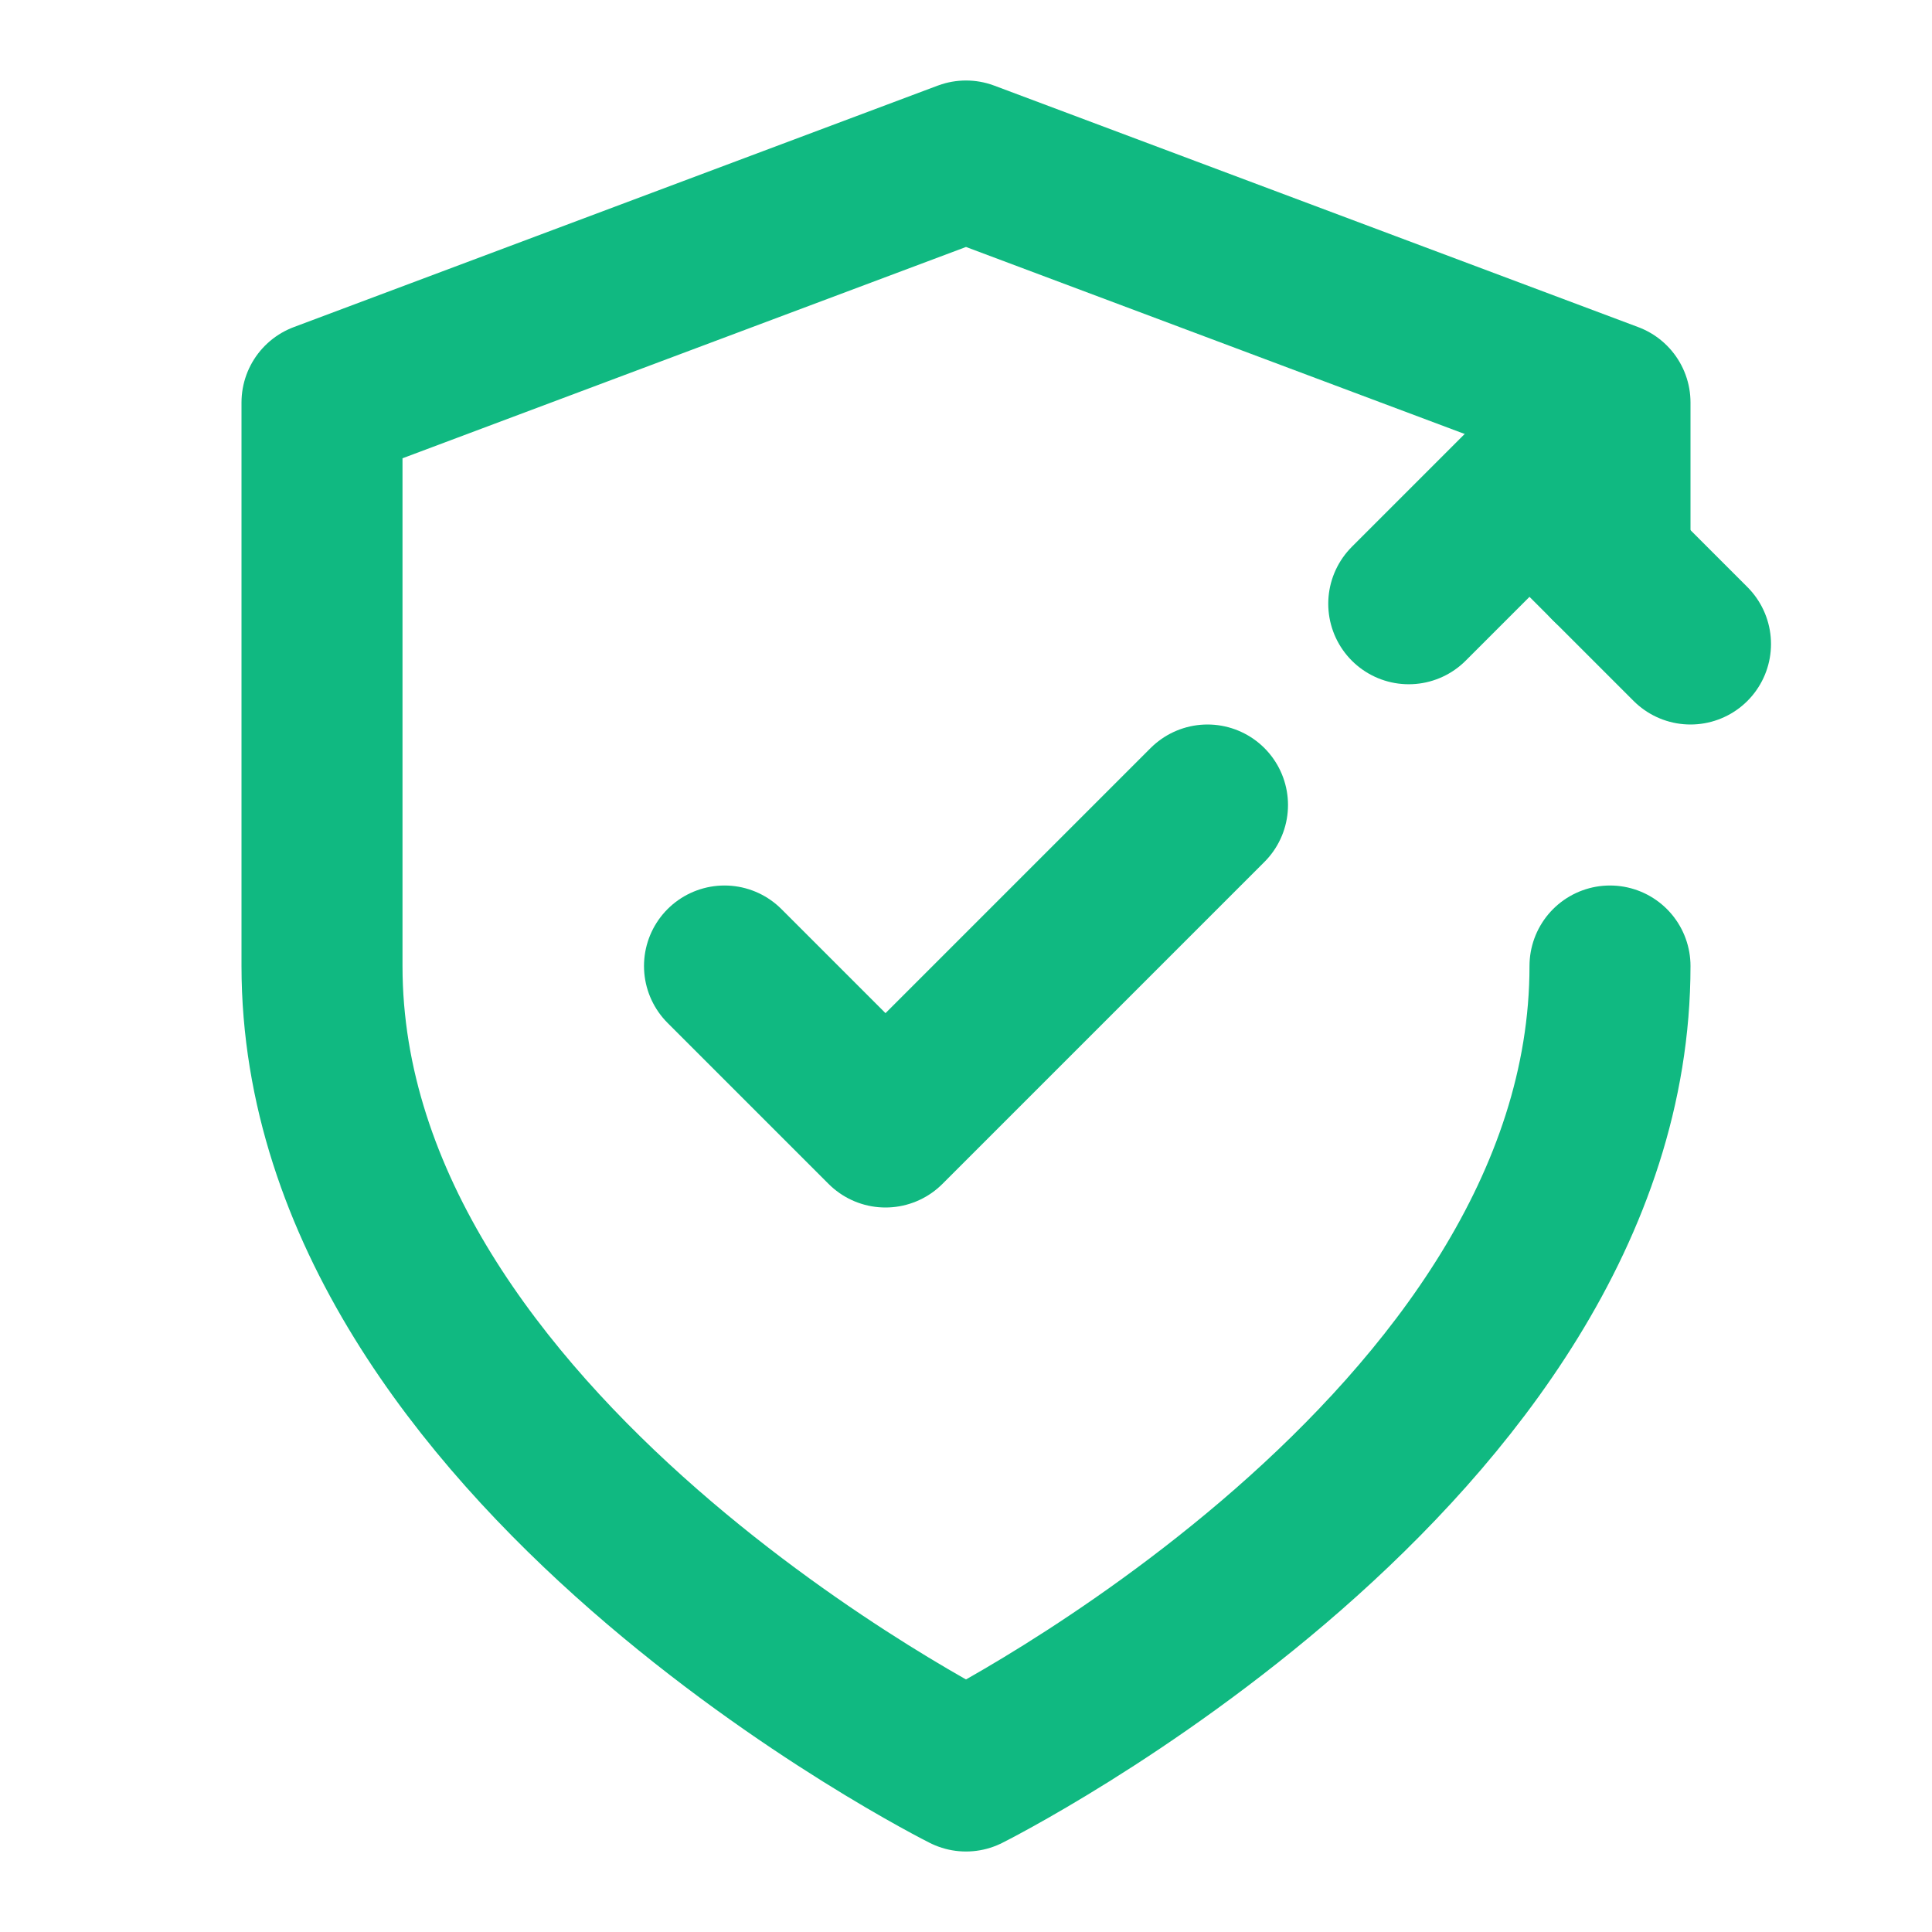
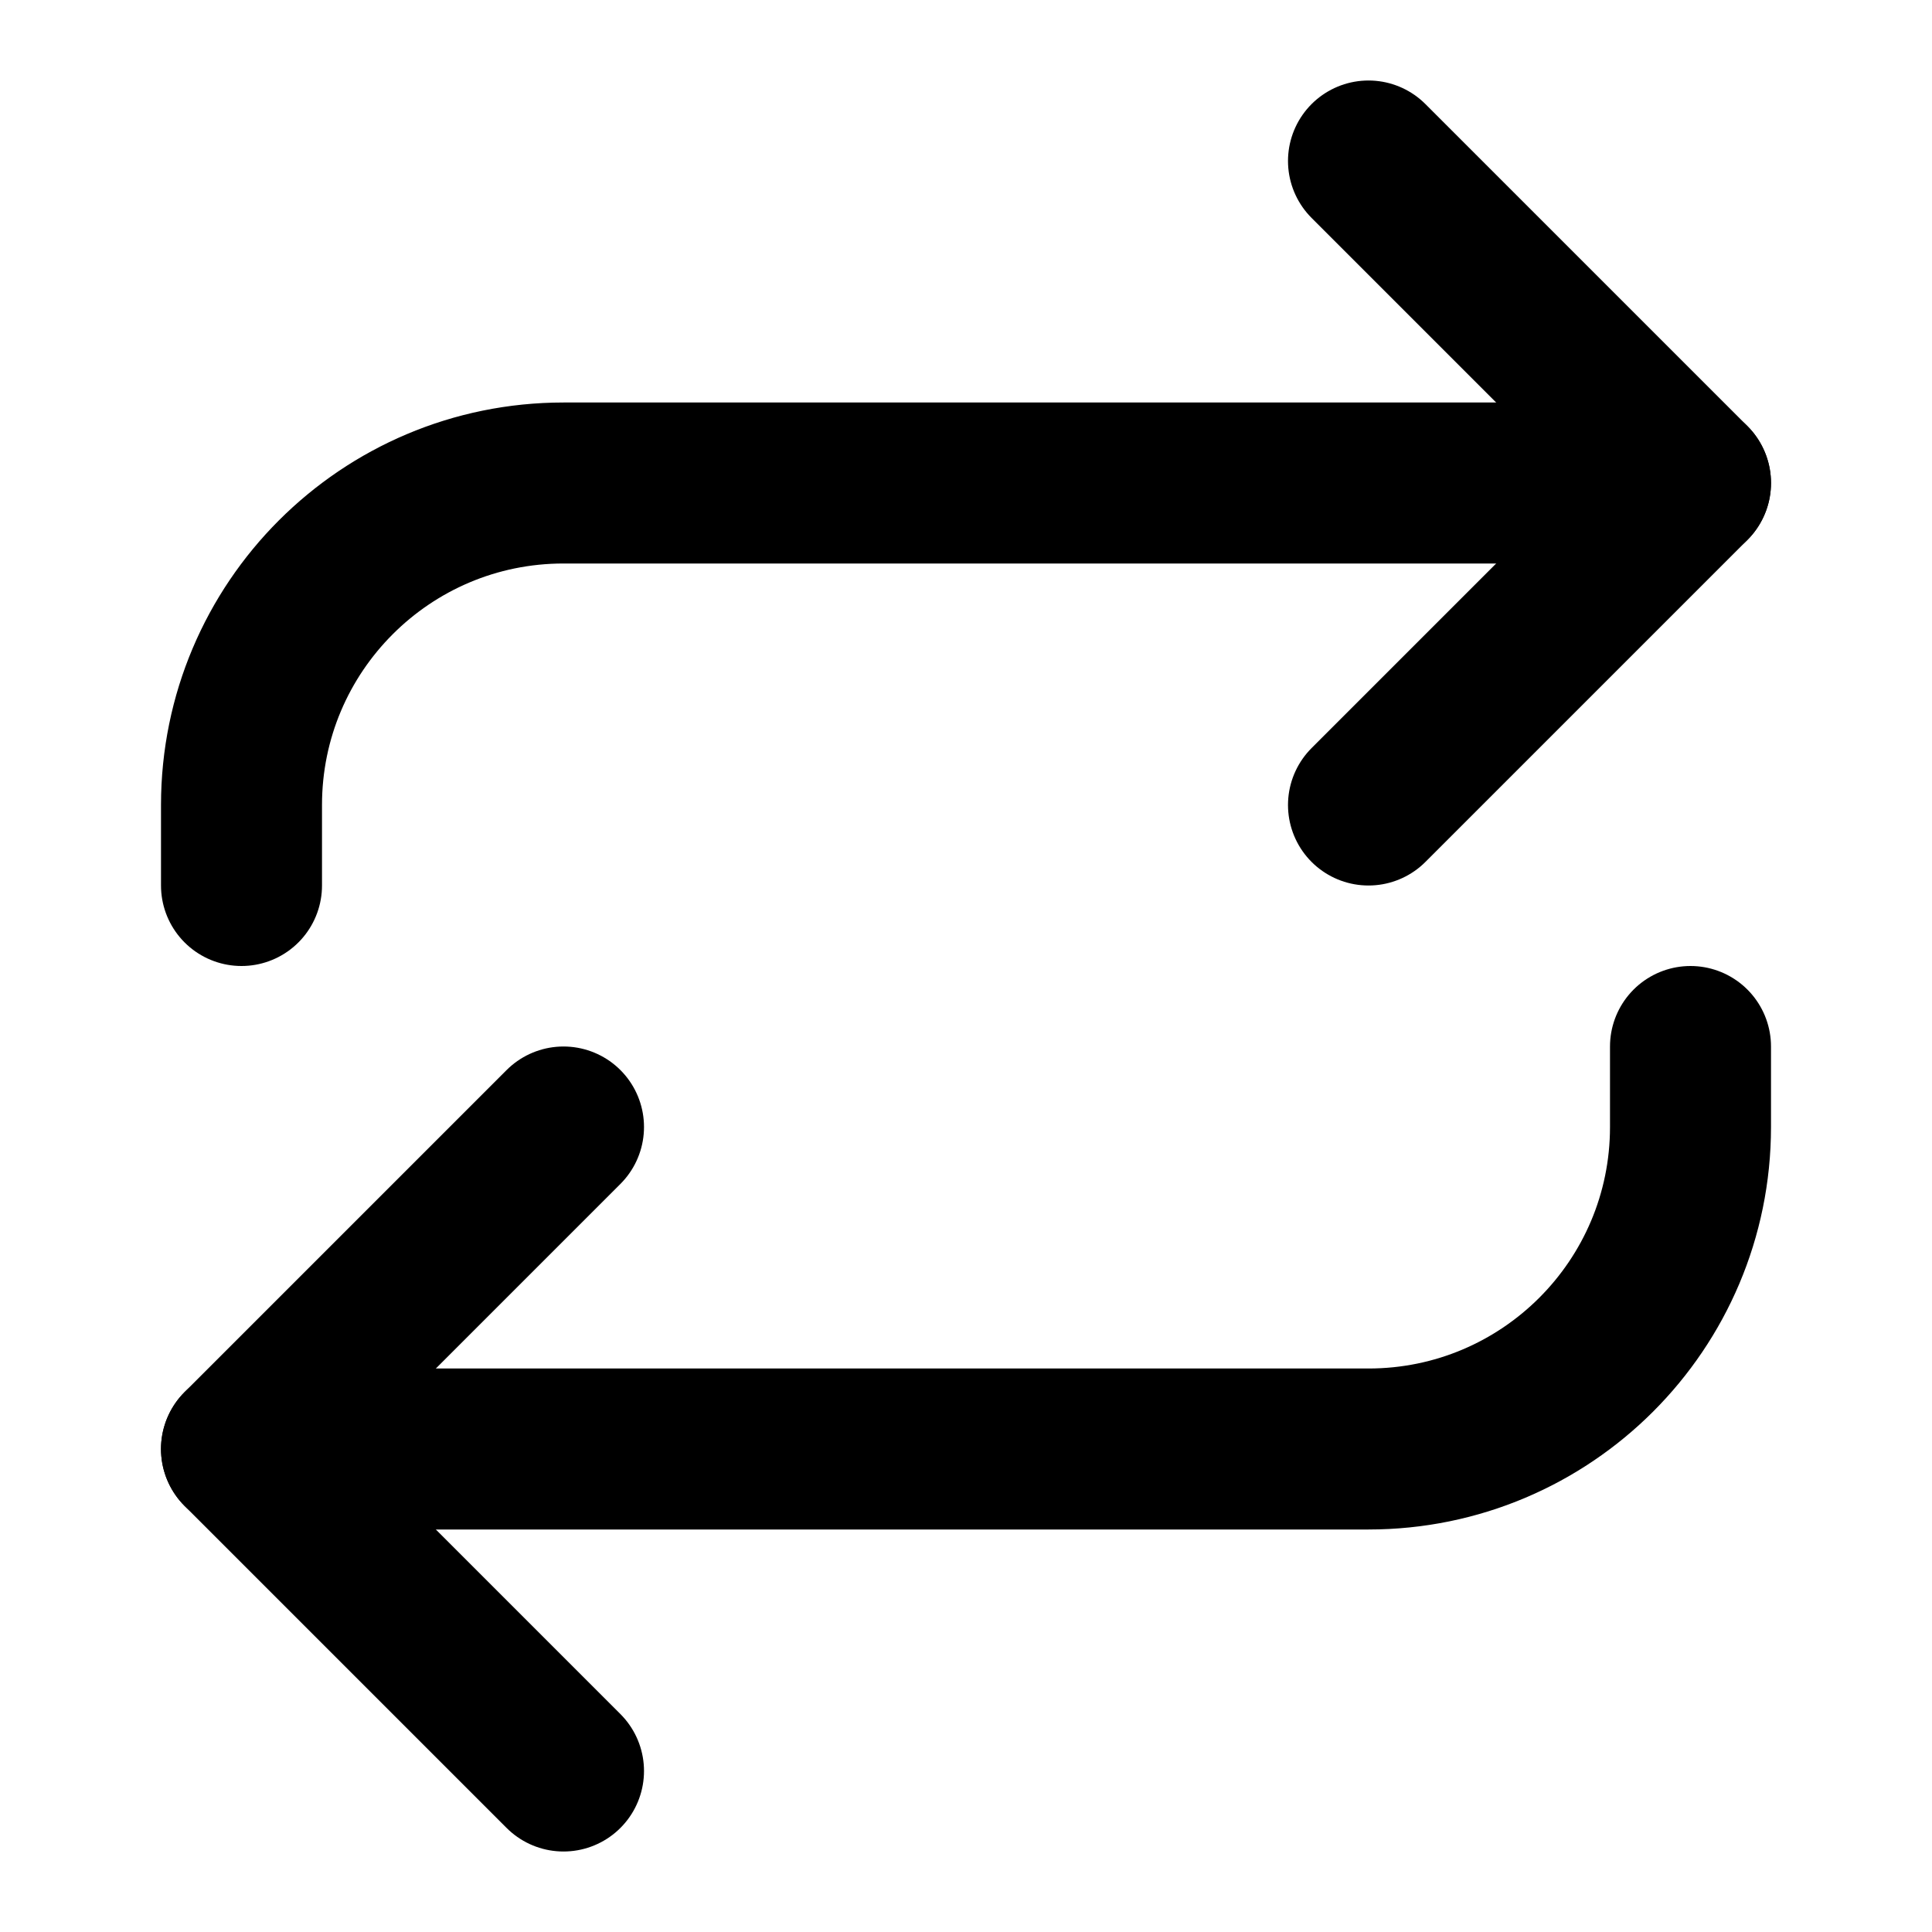
- <svg xmlns="http://www.w3.org/2000/svg" width="24" height="24" viewBox="0 0 24 24" fill="none" stroke="#10b981" stroke-width="2" stroke-linecap="round" stroke-linejoin="round">
-   <path d="m21 8-2-2-1.5 1.5" />
-   <path d="M20 12c0 6-8 10-8 10s-8-4-8-10V5l8-3 8 3v2" />
-   <path d="m9 12 2 2 4-4" />
+ <svg xmlns="http://www.w3.org/2000/svg" width="24" height="24" viewBox="0 0 24 24" fill="none" stroke="currentColor" stroke-width="2" stroke-linecap="round" stroke-linejoin="round">
+   <path d="m17 2 4 4-4 4" />
+   <path d="M3 11v-1a4 4 0 0 1 4-4h14" />
+   <path d="m7 22-4-4 4-4" />
+   <path d="M21 13v1a4 4 0 0 1-4 4H3" />
</svg>
